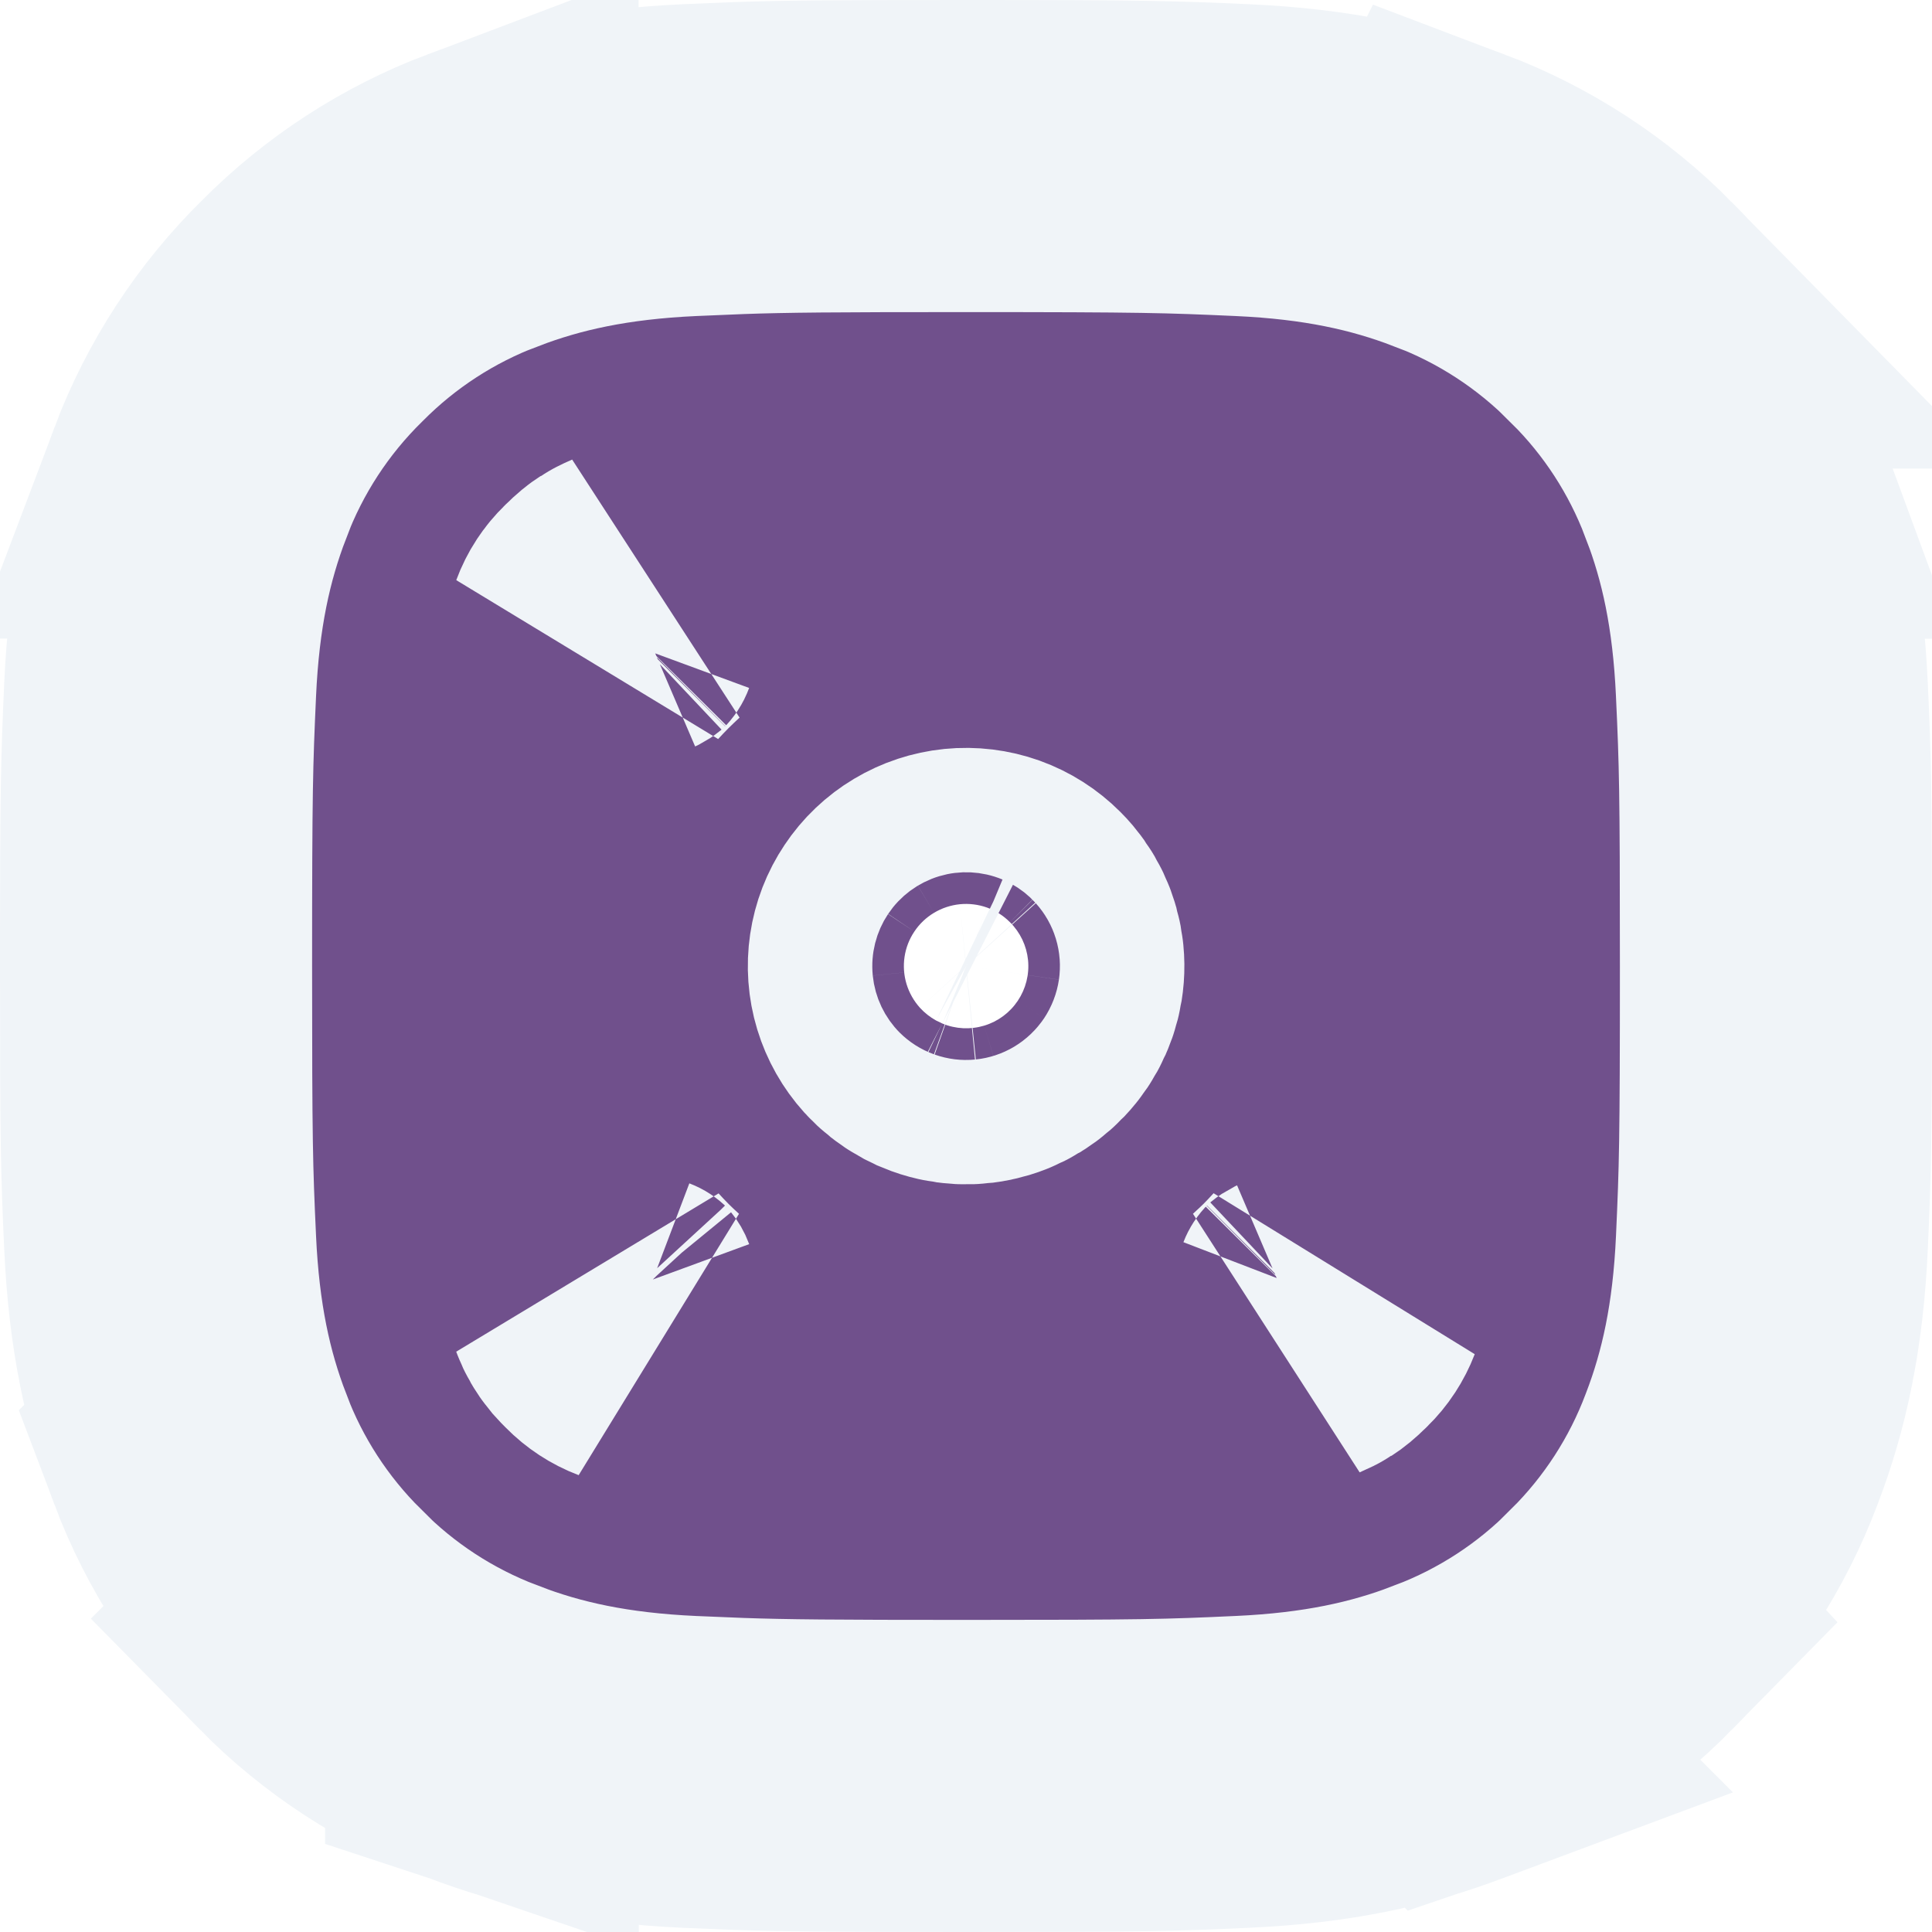
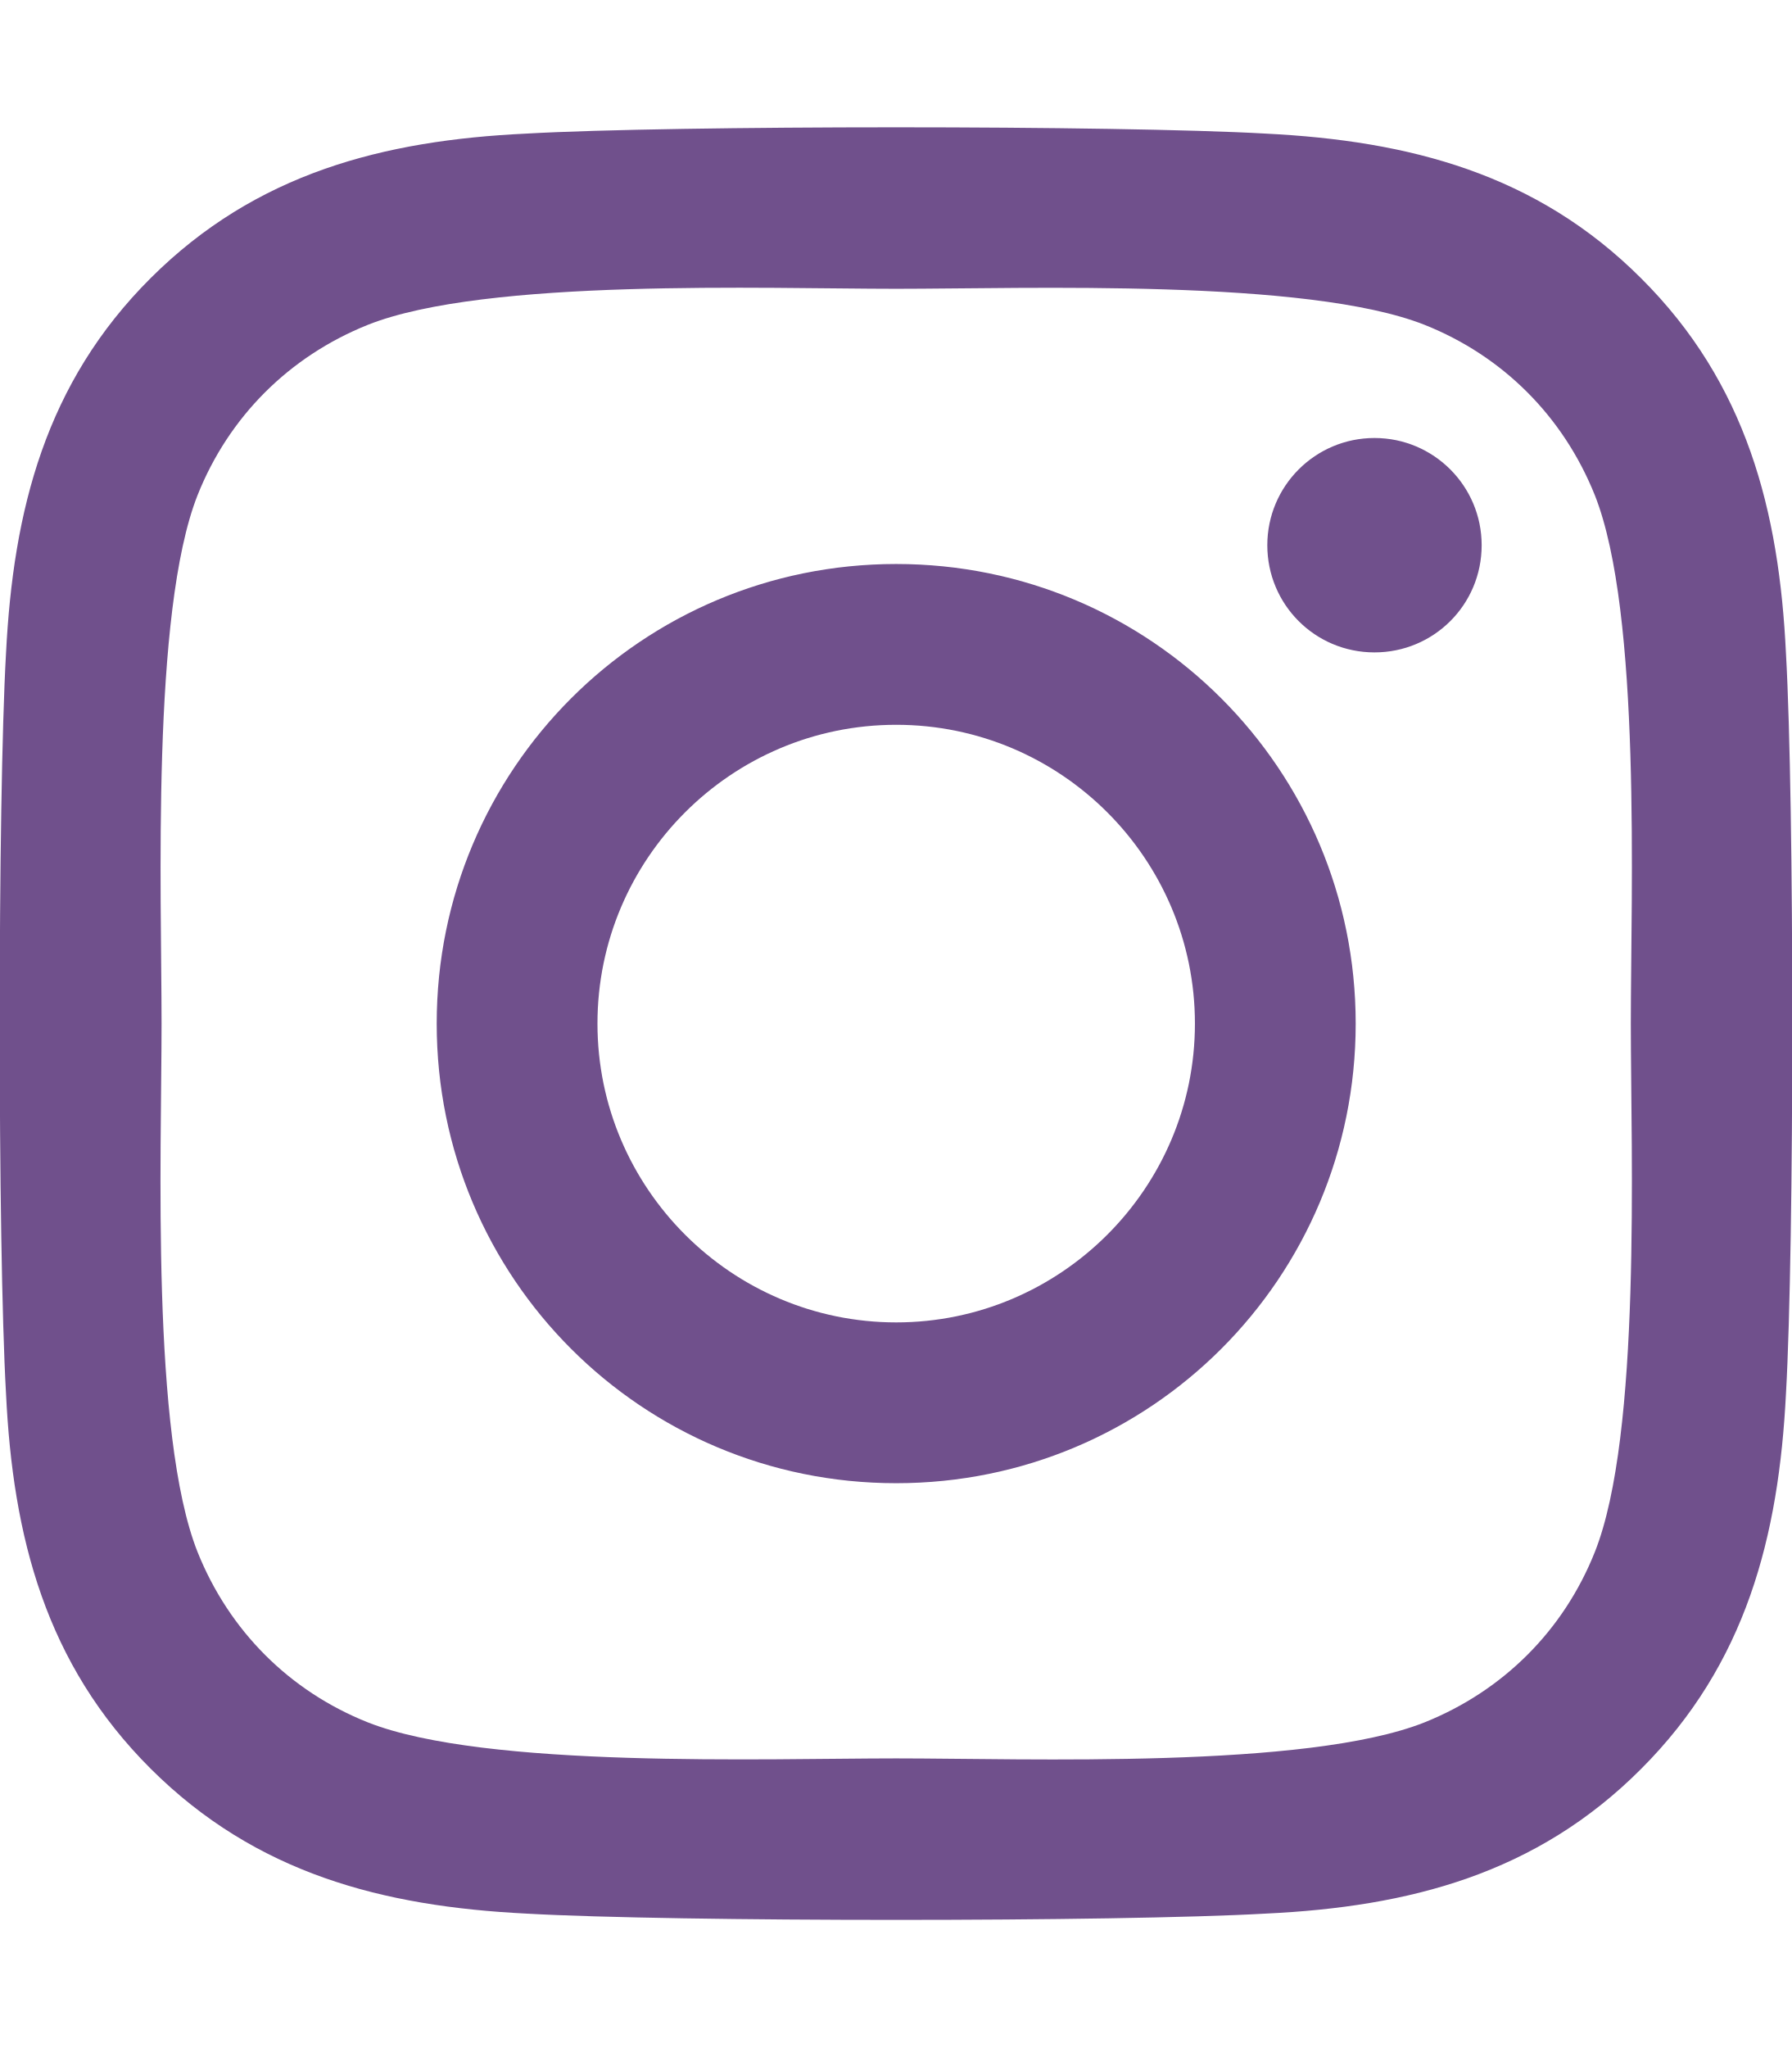
- <svg xmlns="http://www.w3.org/2000/svg" preserveAspectRatio="none" overflow="visible" style="display: block;" width="43.333" height="43.333" viewBox="0 0 43.333 43.333" fill="none">
-   <path id="Vector" d="M21.667 3.5C25.669 3.5 26.229 3.518 27.87 3.592C29.756 3.677 31.193 3.99 32.511 4.497L32.512 4.495C33.962 5.043 35.279 5.9 36.369 7.01H36.368C37.449 8.082 38.284 9.371 38.824 10.791H38.825C38.826 10.792 38.826 10.794 38.826 10.795C38.83 10.806 38.835 10.816 38.839 10.827H38.838C39.346 12.146 39.655 13.583 39.741 15.457V15.458C39.817 17.106 39.833 17.669 39.833 21.667C39.833 25.667 39.816 26.229 39.742 27.871V27.872C39.657 29.75 39.345 31.188 38.838 32.505C38.298 33.94 37.455 35.242 36.368 36.323L36.369 36.324C35.286 37.427 33.979 38.277 32.541 38.824L32.542 38.825C32.534 38.828 32.525 38.831 32.517 38.834C32.514 38.835 32.511 38.837 32.508 38.838L32.507 38.837C31.187 39.345 29.75 39.655 27.876 39.741H27.875C26.229 39.817 25.666 39.833 21.667 39.833C18.665 39.833 17.6 39.823 16.561 39.787L15.462 39.742C13.583 39.657 12.146 39.346 10.828 38.838V38.839C10.822 38.837 10.816 38.833 10.81 38.831C10.804 38.829 10.798 38.827 10.792 38.825V38.824C9.352 38.276 8.046 37.425 6.966 36.326L6.967 36.325C5.879 35.245 5.035 33.944 4.494 32.509L4.495 32.508C3.988 31.189 3.678 29.753 3.592 27.876V27.875C3.516 26.227 3.5 25.665 3.5 21.667C3.5 17.666 3.518 17.104 3.592 15.463C3.677 13.578 3.989 12.141 4.496 10.823H4.494C5.043 9.369 5.902 8.052 7.011 6.964C8.09 5.878 9.39 5.035 10.823 4.494V4.496C12.143 3.989 13.581 3.678 15.459 3.592L16.561 3.546C17.601 3.509 18.667 3.5 21.667 3.5ZM13.518 29.111C13.558 29.22 13.617 29.32 13.69 29.409L13.769 29.495L13.837 29.564C13.944 29.673 14.075 29.759 14.22 29.814C14.098 29.703 13.978 29.59 13.861 29.473C13.744 29.355 13.629 29.234 13.518 29.111ZM29.473 29.473C29.358 29.587 29.24 29.696 29.121 29.805C29.231 29.758 29.288 29.728 29.318 29.708C29.354 29.685 29.416 29.64 29.527 29.529L29.545 29.512L29.562 29.495C29.671 29.39 29.755 29.26 29.81 29.117C29.7 29.238 29.588 29.357 29.473 29.473ZM21.529 20.281C21.325 20.302 21.127 20.367 20.95 20.473C20.774 20.578 20.622 20.722 20.508 20.894C20.393 21.065 20.318 21.259 20.288 21.463C20.258 21.667 20.273 21.875 20.333 22.072C20.393 22.269 20.496 22.451 20.634 22.604C20.738 22.718 20.86 22.814 20.994 22.888L21.133 22.955L21.137 22.957C21.434 23.081 21.767 23.097 22.075 23.004C22.384 22.911 22.65 22.713 22.829 22.445C23.008 22.177 23.09 21.855 23.058 21.534C23.026 21.213 22.883 20.913 22.654 20.686L22.651 20.683C22.506 20.537 22.33 20.425 22.136 20.355C21.942 20.286 21.734 20.261 21.529 20.281ZM14.212 13.525C14.1 13.573 14.043 13.605 14.013 13.625C13.977 13.648 13.914 13.693 13.803 13.805L13.785 13.822L13.767 13.84C13.656 13.947 13.571 14.077 13.518 14.221C13.629 14.099 13.744 13.979 13.861 13.861C13.976 13.747 14.093 13.635 14.212 13.525Z" fill="#70508C" stroke="#F0F4F8" stroke-width="7" />
+ <svg xmlns="http://www.w3.org/2000/svg" viewBox="0 0 448 512" fill="#70508C">
+   <path d="M224.1 141c-63.6 0-114.9 51.3-114.9 114.9s51.3 114.9 114.9 114.9S339 319.5 339 255.9 287.7 141 224.1 141zm0 189.6c-41.1 0-74.7-33.5-74.7-74.7s33.5-74.7 74.7-74.7 74.7 33.5 74.7 74.7-33.6 74.7-74.7 74.7zm146.4-194.3c0 14.9-12 26.8-26.8 26.8-14.9 0-26.8-12-26.8-26.8s12-26.8 26.8-26.8 26.8 12 26.8 26.8zm76.1 27.2c-1.7-35.9-9.9-67.7-36.2-93.9-26.2-26.2-58-34.4-93.9-36.2-37-2.1-147.9-2.1-184.9 0-35.8 1.7-67.6 9.9-93.9 36.1s-34.4 58-36.2 93.9c-2.1 37-2.1 147.9 0 184.9 1.7 35.9 9.9 67.7 36.2 93.9s58 34.4 93.9 36.2c37 2.1 147.9 2.1 184.9 0 35.9-1.7 67.7-9.9 93.9-36.2 26.2-26.2 34.4-58 36.2-93.9 2.1-37 2.1-147.8 0-184.8zM398.8 388c-7.8 19.6-22.9 34.7-42.6 42.6-29.5 11.7-99.5 9-132.1 9s-102.7 2.6-132.1-9c-19.6-7.8-34.7-22.9-42.6-42.6-11.7-29.5-9-99.5-9-132.1s-2.6-102.7 9-132.1c7.8-19.6 22.9-34.7 42.6-42.6 29.5-11.7 99.5-9 132.1-9s102.7-2.6 132.1 9c19.6 7.8 34.7 22.9 42.6 42.6 11.7 29.5 9 99.5 9 132.1s2.7 102.7-9 132.1z" />
</svg>
